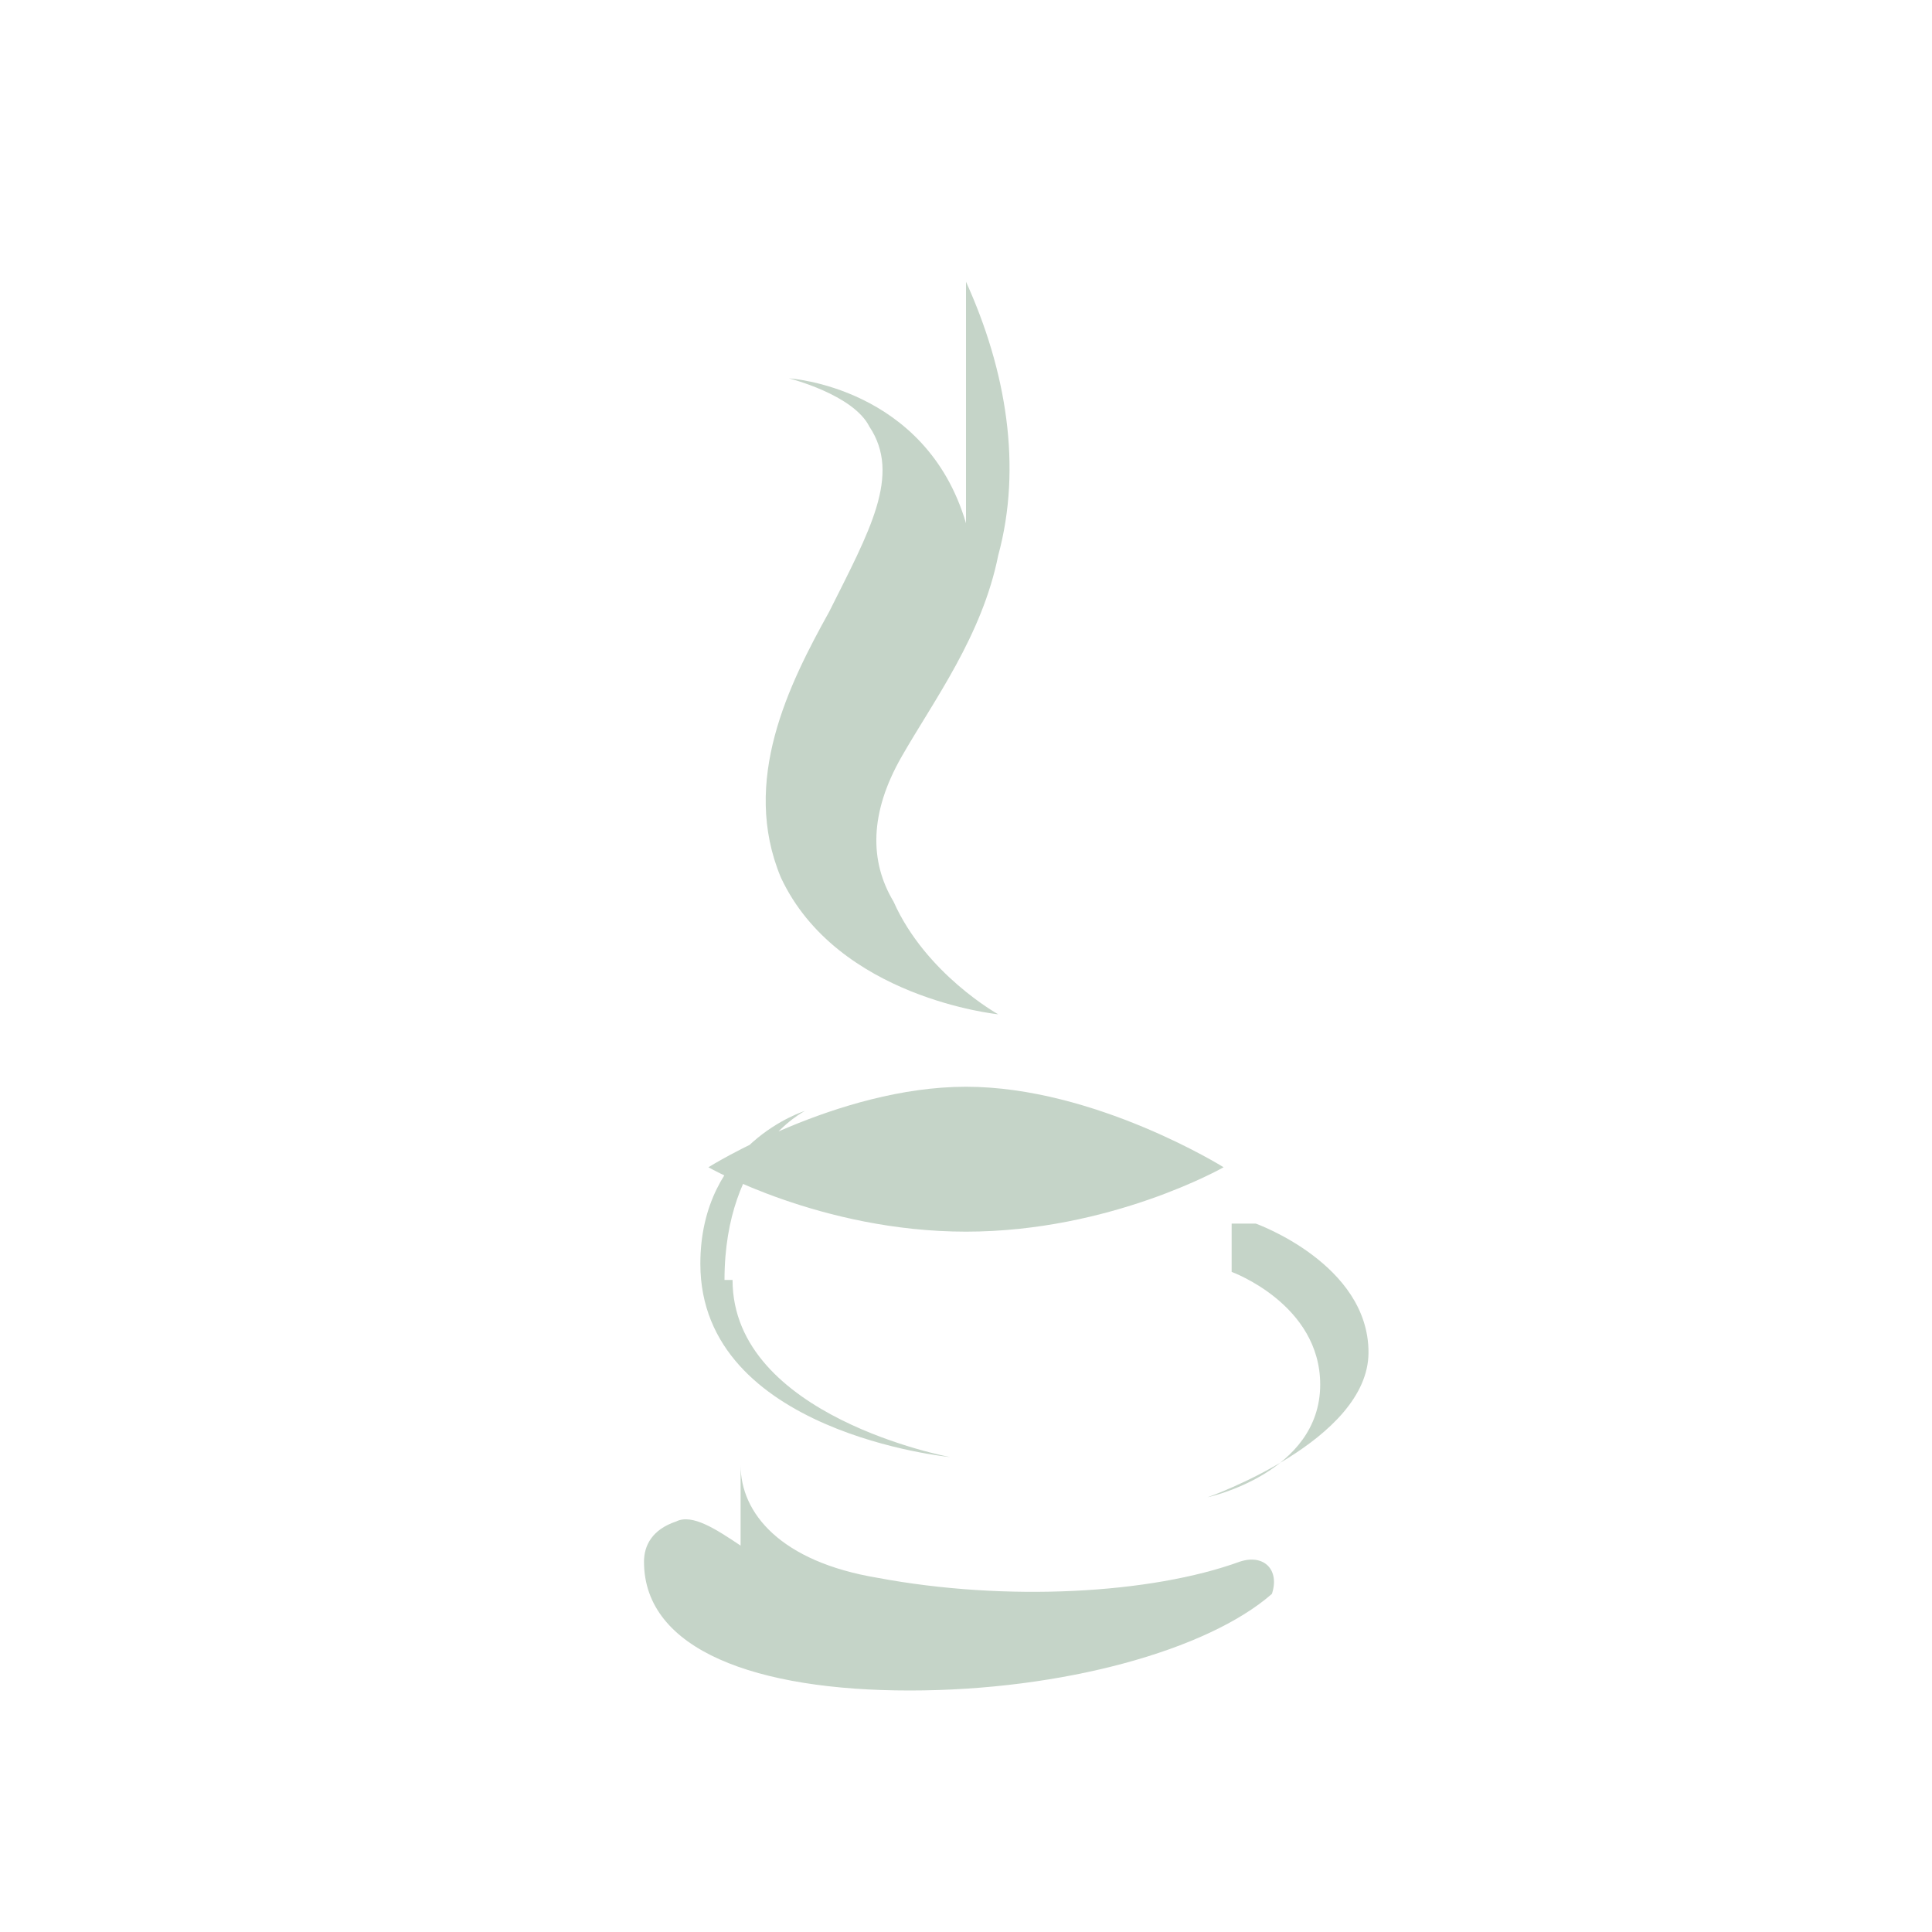
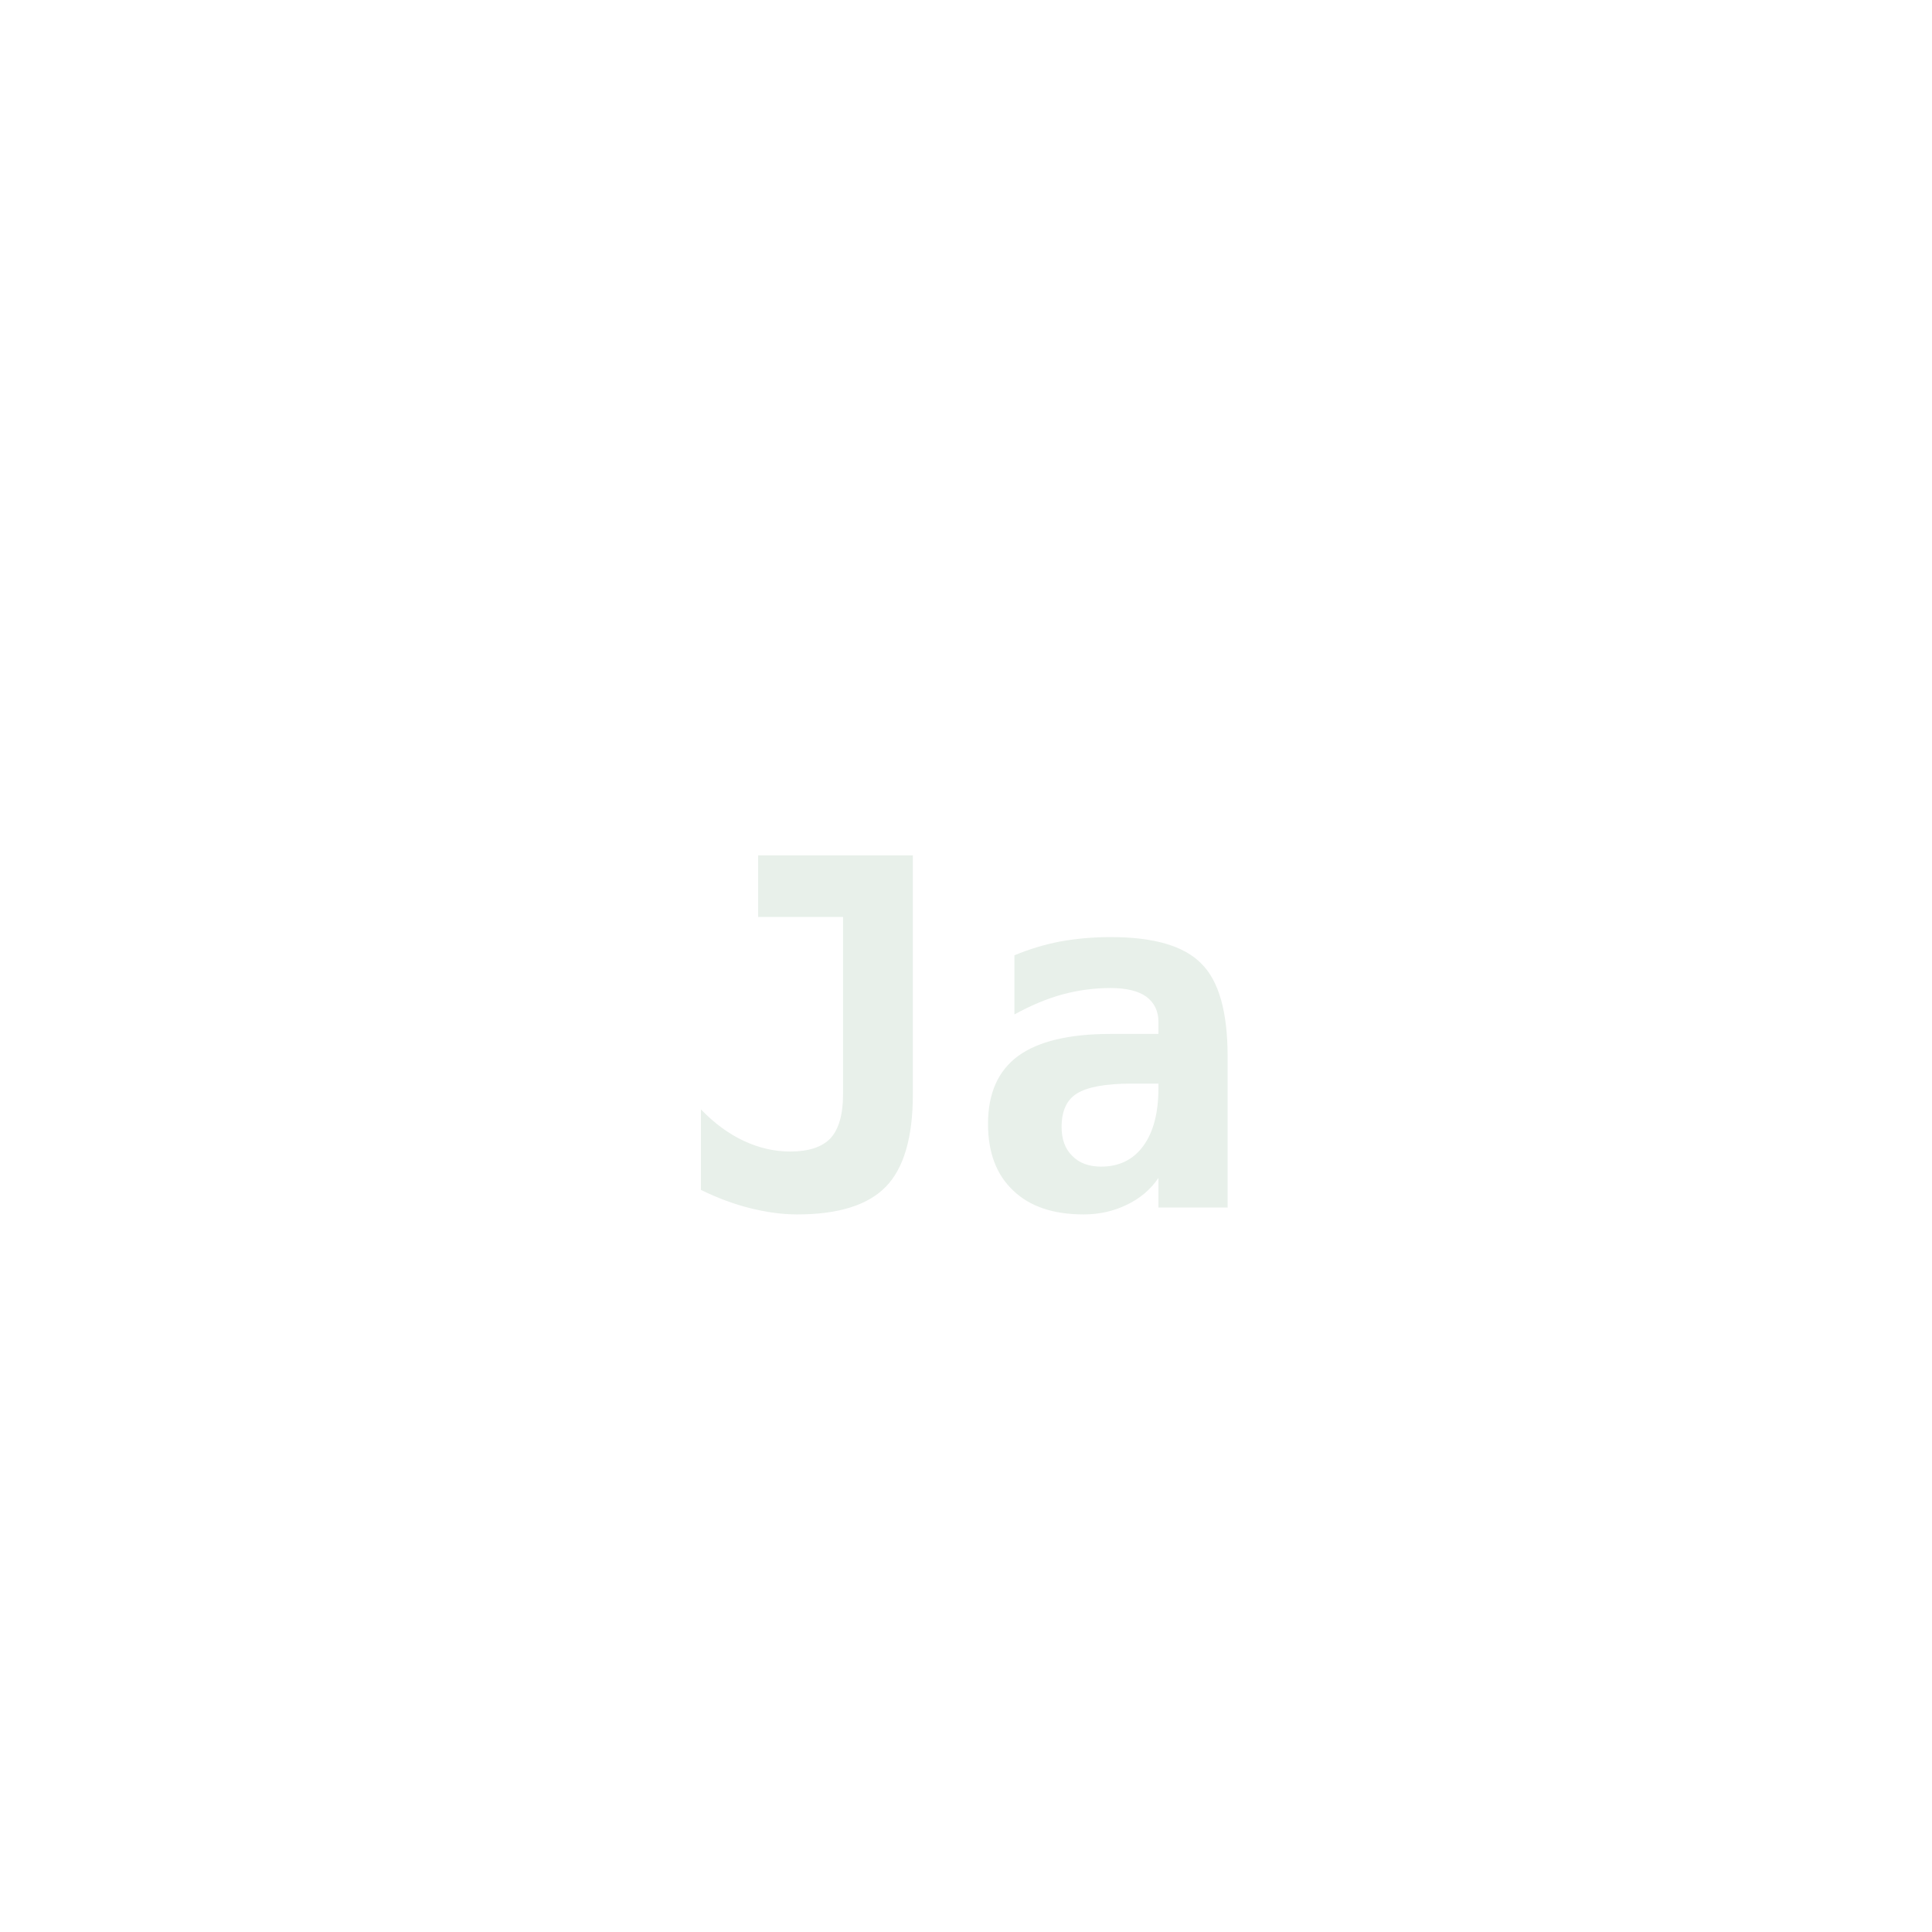
- <svg xmlns="http://www.w3.org/2000/svg" viewBox="0 0 24 24" fill="#c5d4c8">
-   <path d="M12 3.5c.5 1.1.7 2.3.4 3.4-.2 1-.8 1.8-1.2 2.5-.4.7-.4 1.3-.1 1.8.4.9 1.3 1.4 1.3 1.4s-2-.2-2.7-1.7c-.5-1.2.1-2.4.6-3.3.5-1 .9-1.7.5-2.3-.2-.4-1-.6-1-.6s1.7.1 2.2 1.8zM8.8 14.5s1.6-1 3.2-1 3.2 1 3.2 1-1.4.8-3.2.8-3.2-.8-3.2-.8zm6.8.7s1.4.5 1.4 1.6-2 1.8-2 1.8 1.4-.3 1.4-1.4c0-1-1.1-1.4-1.1-1.4v-.6h.3zm-6.5.7c0 1.7 2.7 2.2 2.7 2.2s-3.1-.3-3.1-2.4c0-1.5 1.3-1.9 1.3-1.9s-1 .5-1 2.1zM9.2 18.2c0 .6.5 1.2 1.7 1.4 1.6.3 3.4.2 4.5-.2.3-.1.5.1.4.4-.8.7-2.6 1.2-4.5 1.2-1.9 0-3.3-.5-3.3-1.6 0-.2.1-.4.4-.5.2-.1.5.1.8.3z" />
+ <svg xmlns="http://www.w3.org/2000/svg" viewBox="0 0 48 48" role="img" aria-hidden="true">
+   <text x="24" y="30" text-anchor="middle" font-family="ui-monospace, 'IBM Plex Mono', 'SF Mono', Menlo, Consolas, monospace" font-size="12" font-weight="700" fill="#e8f0ea">Ja</text>
</svg>
